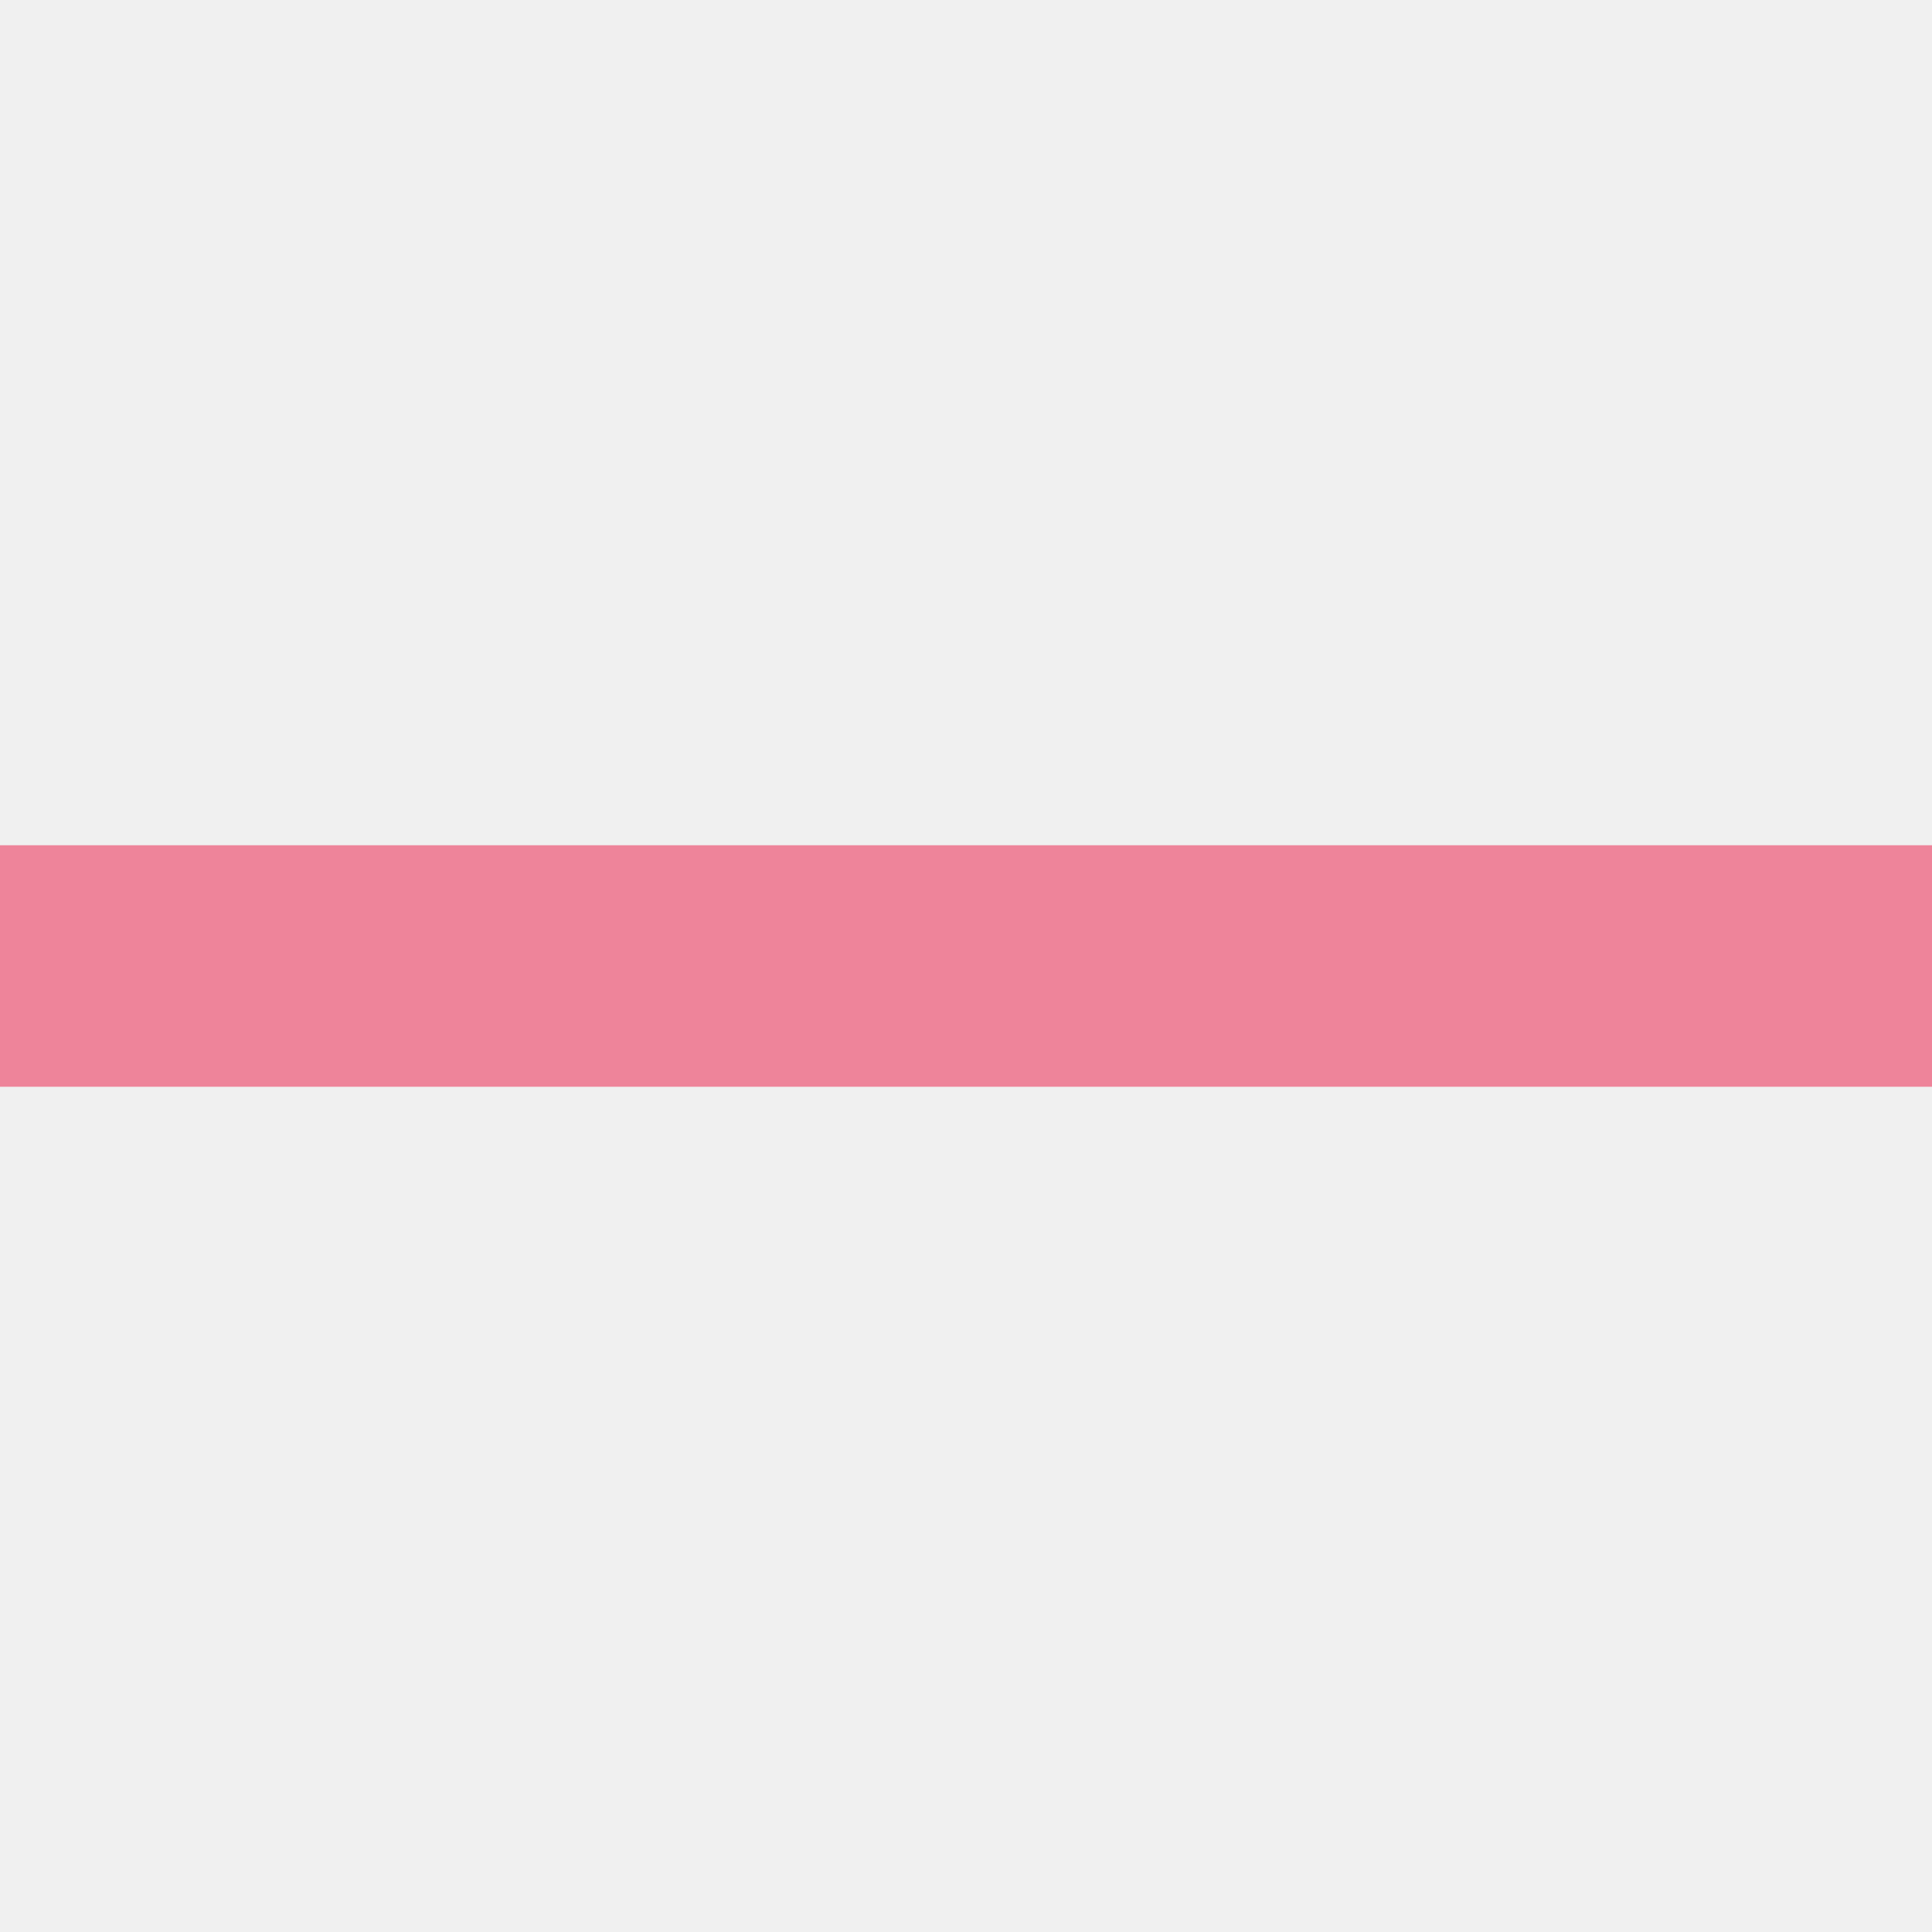
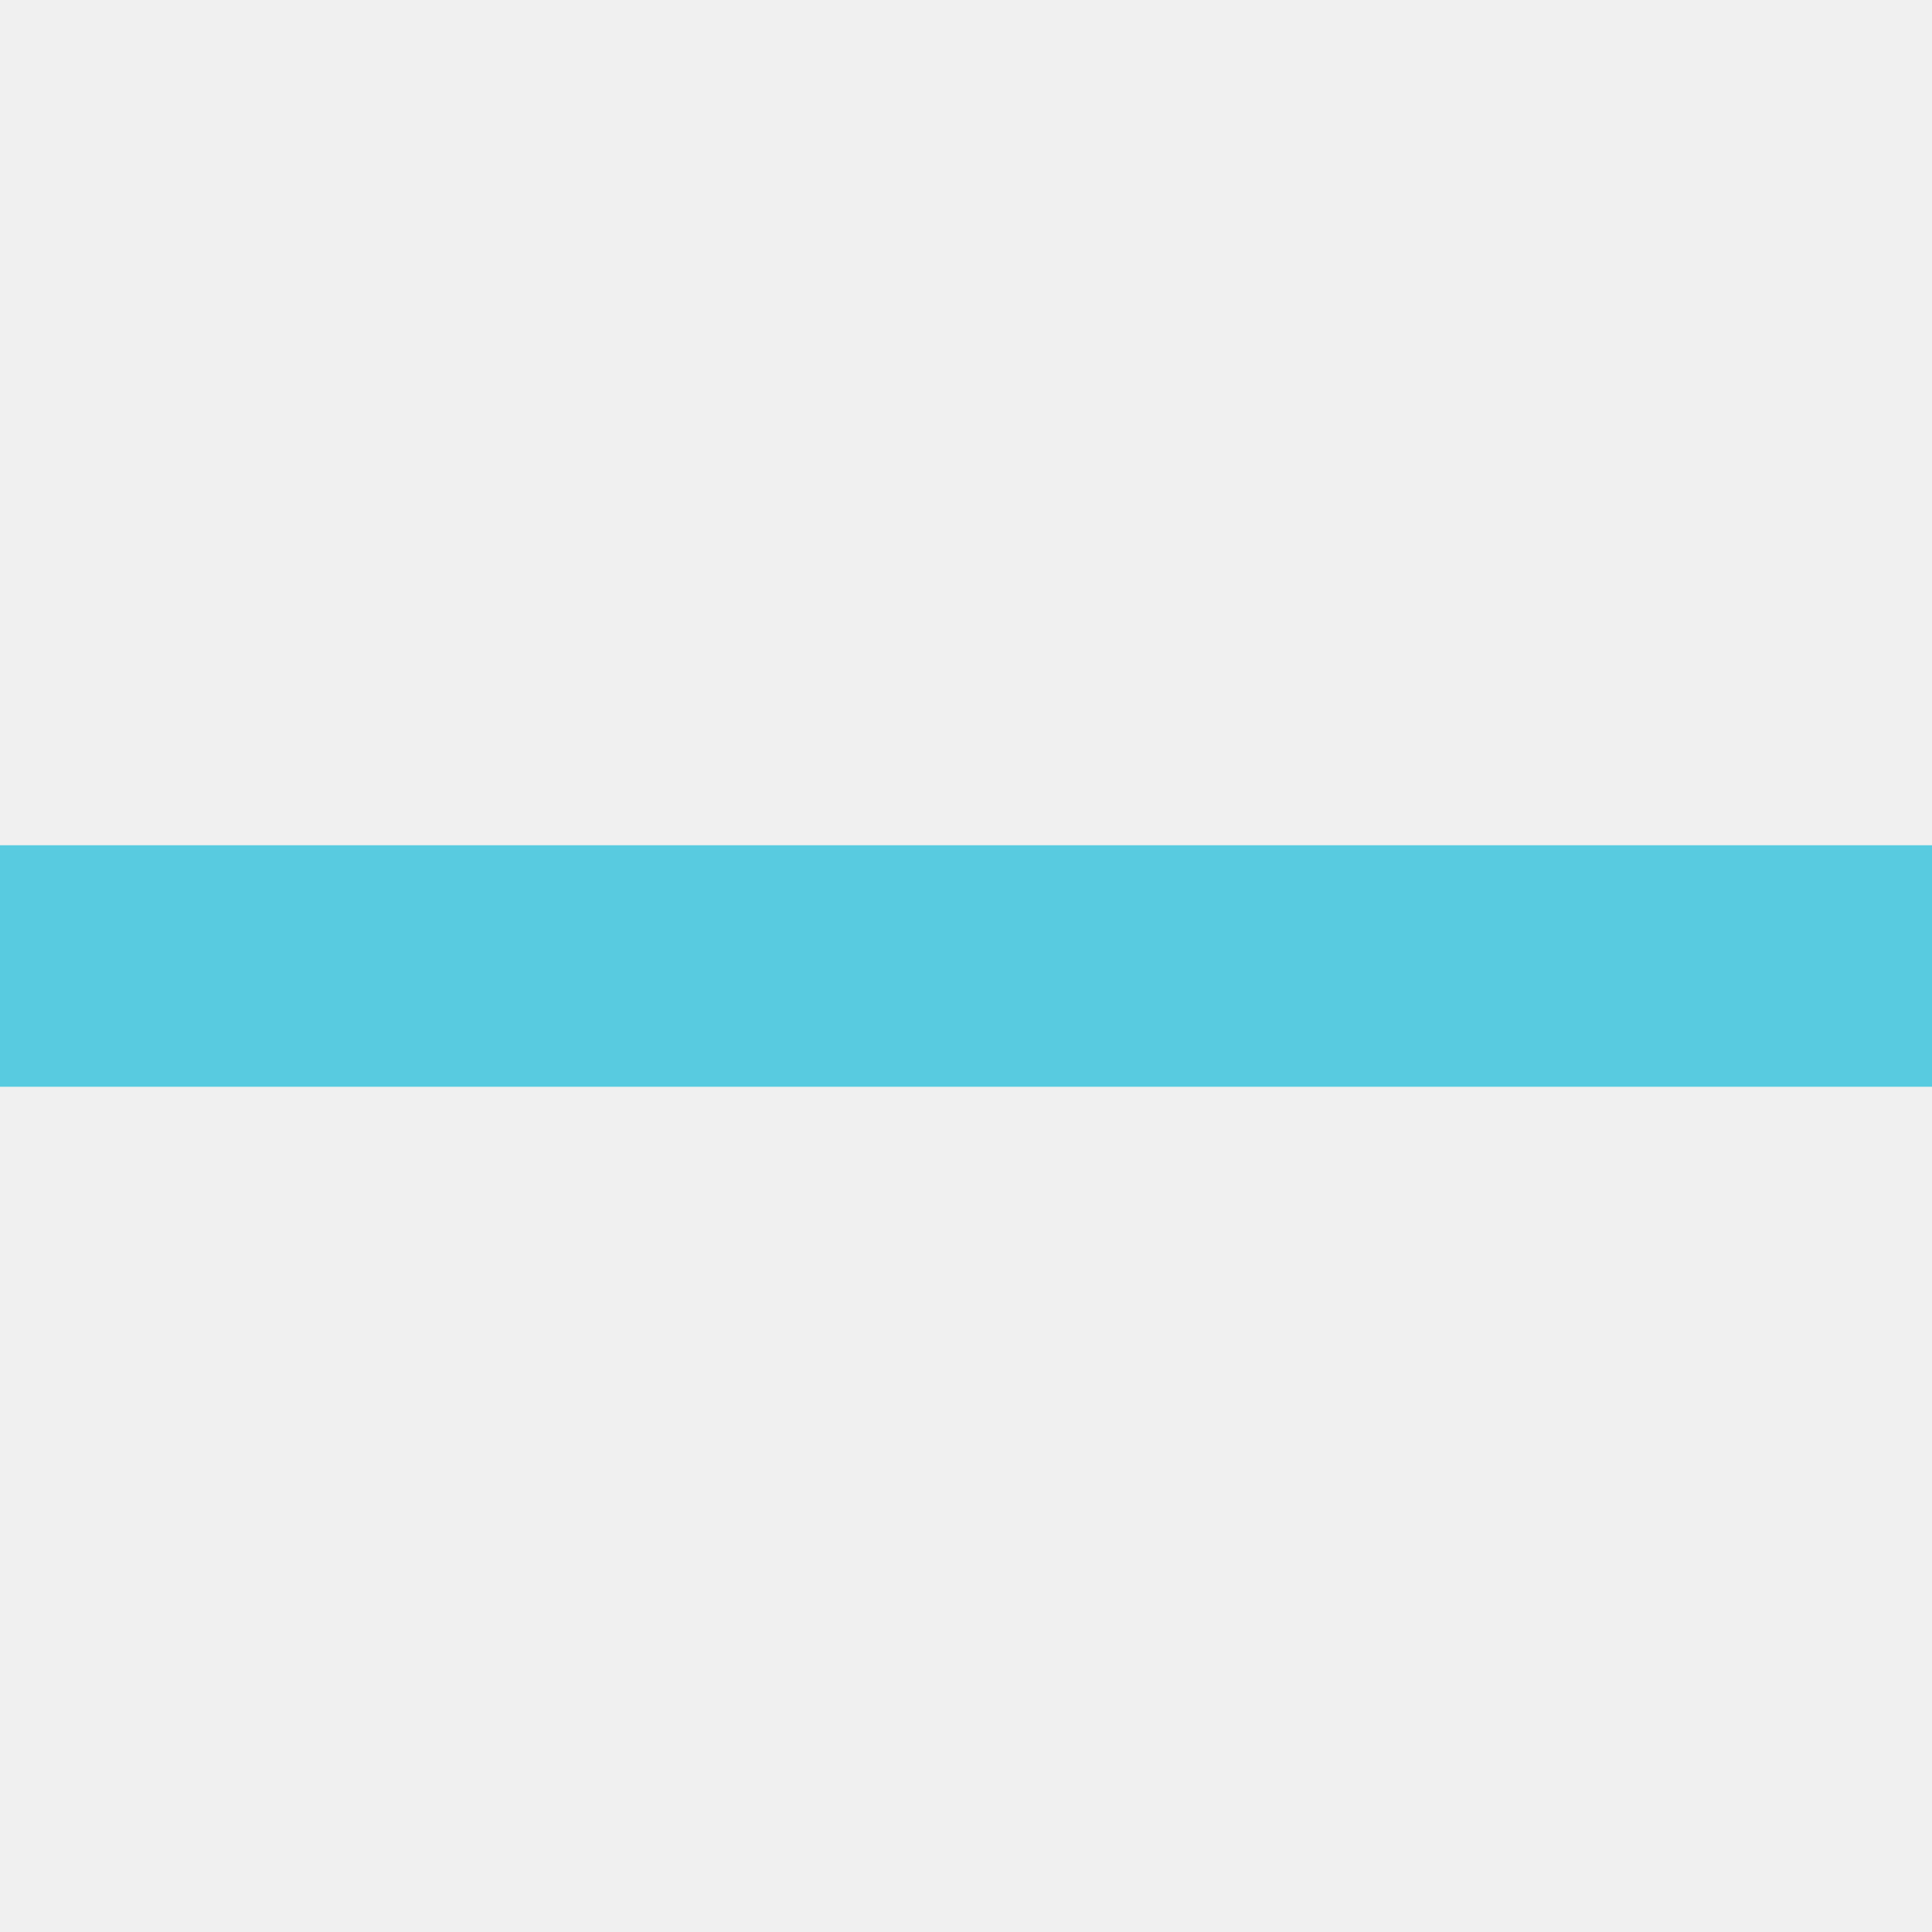
<svg xmlns="http://www.w3.org/2000/svg" width="20" height="20" viewBox="0 0 20 20" fill="none">
  <g clip-path="url(#clip0_2_492)">
-     <path d="M20 8.75H0V11.25H20V8.75Z" fill="#EE849A" />
+     <path d="M20 8.75H0V11.25H20V8.75Z" fill="#58cbe0" />
  </g>
  <defs>
    <clipPath id="clip0_2_492">
      <rect width="20" height="20" fill="white" />
    </clipPath>
  </defs>
</svg>
